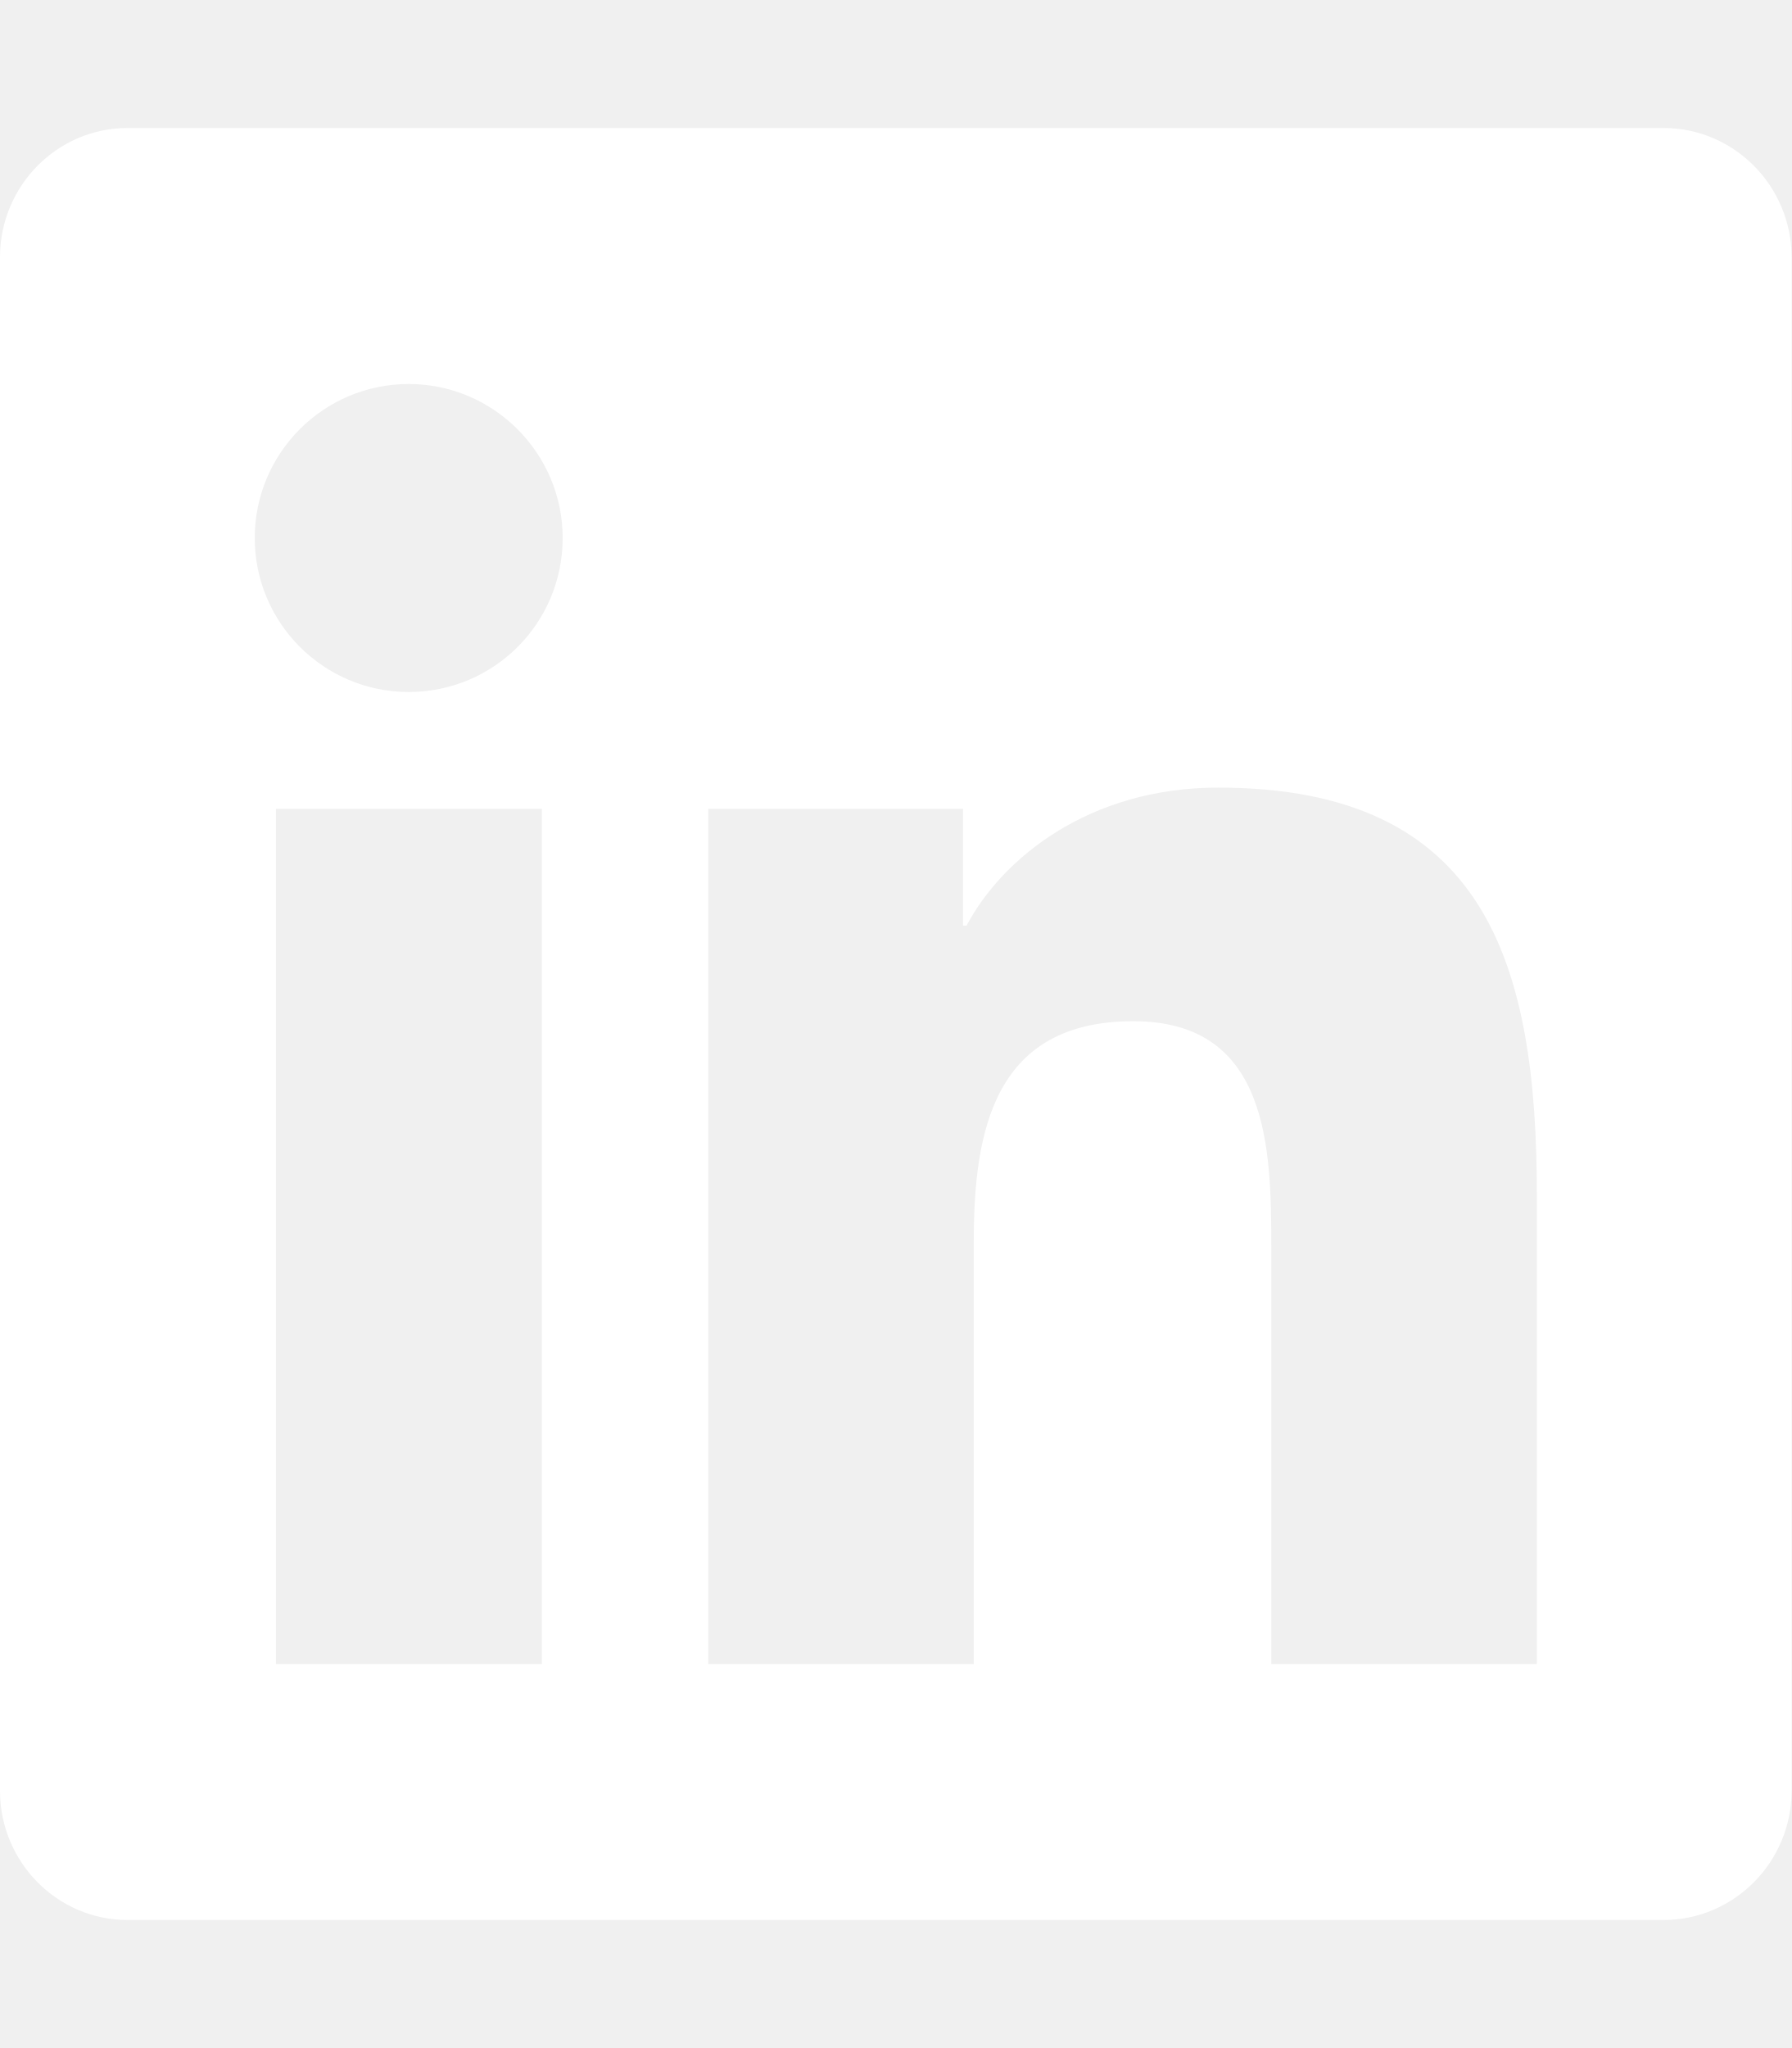
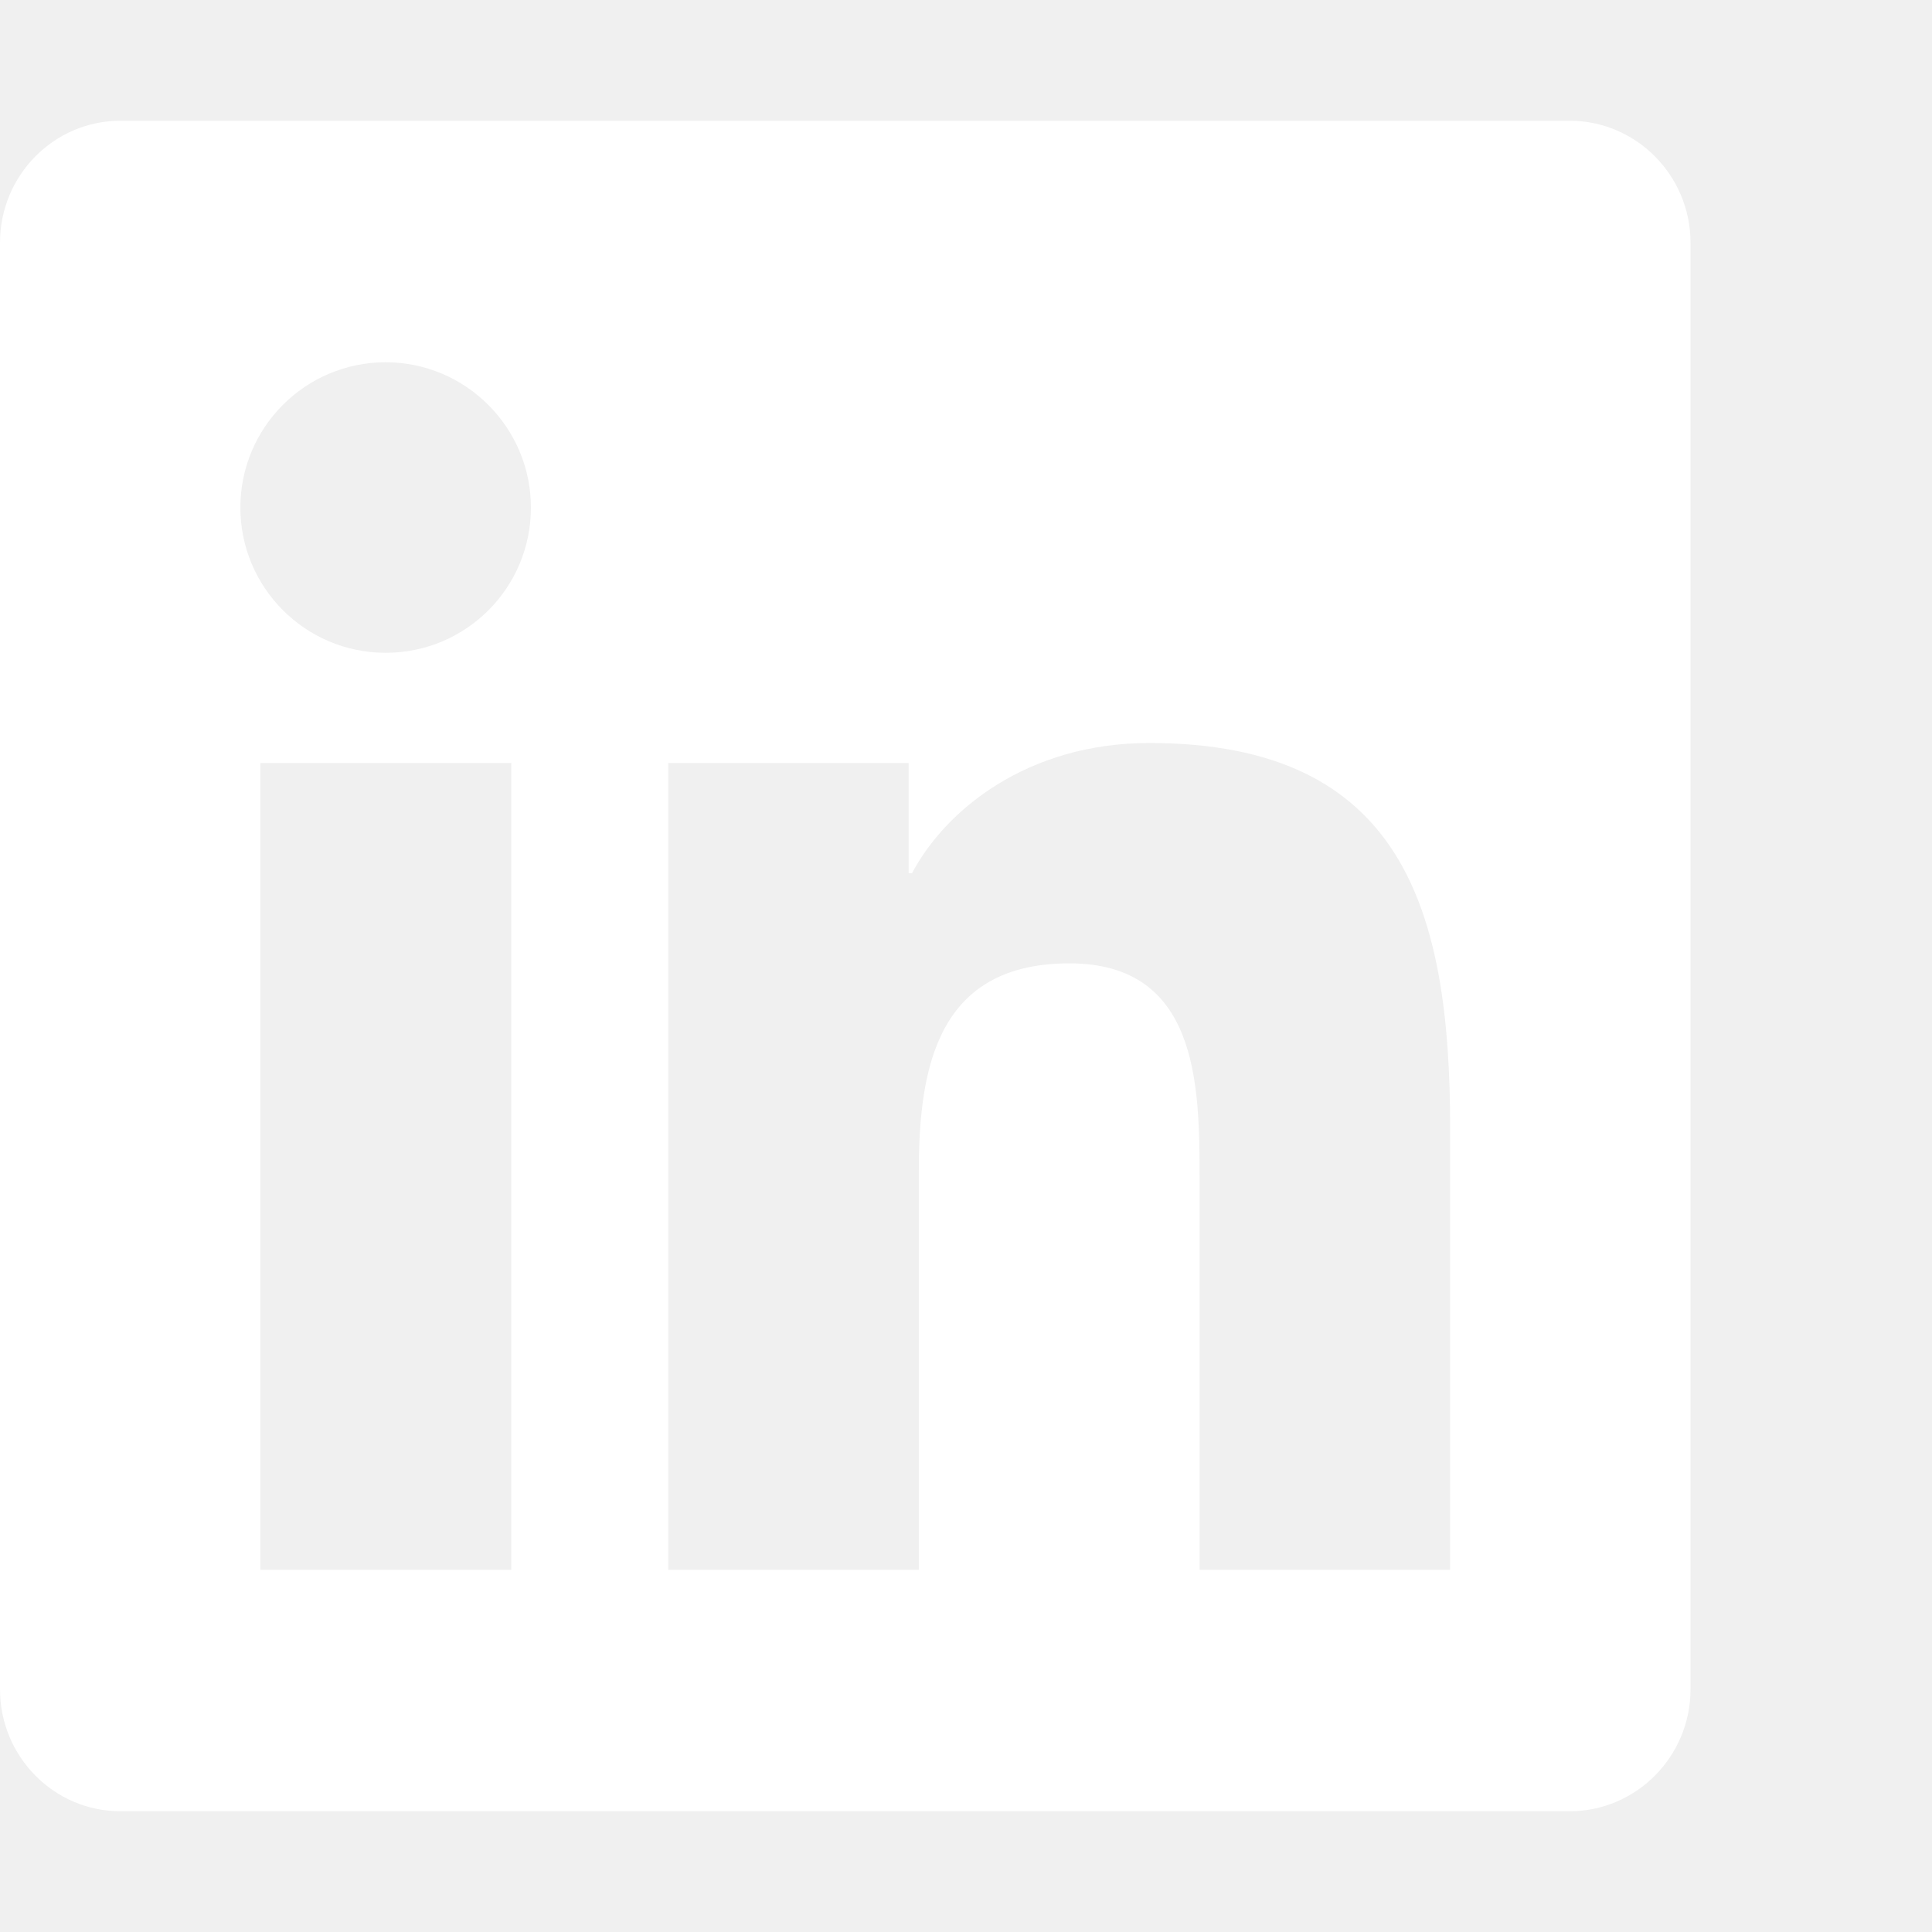
- <svg xmlns="http://www.w3.org/2000/svg" fill="currentColor" viewBox="0 0 448 512">
+ <svg xmlns="http://www.w3.org/2000/svg" fill="currentColor" viewBox="0 0 512 512" width="48" height="48">
  <path fill="#fff" d="M416 32H31.9C14.3 32 0 46.5 0 64.3v383.4C0 465.5 14.3 480 31.9 480H416c17.6 0 32-14.5 32-32.3V64.3c0-17.8-14.4-32.3-32-32.3zM135.4 416H69V202.2h66.5V416zm-33.2-243c-21.3 0-38.5-17.3-38.5-38.5S80.9 96 102.2 96c21.2 0 38.5 17.3 38.5 38.5 0 21.3-17.2 38.5-38.5 38.5zm282.1 243h-66.4V312c0-24.8-.5-56.7-34.5-56.7-34.6 0-39.9 27-39.9 54.9V416h-66.4V202.2h63.7v29.2h.9c8.9-16.8 30.6-34.5 62.9-34.5 67.2 0 79.7 44.3 79.7 101.9V416z" />
</svg>
